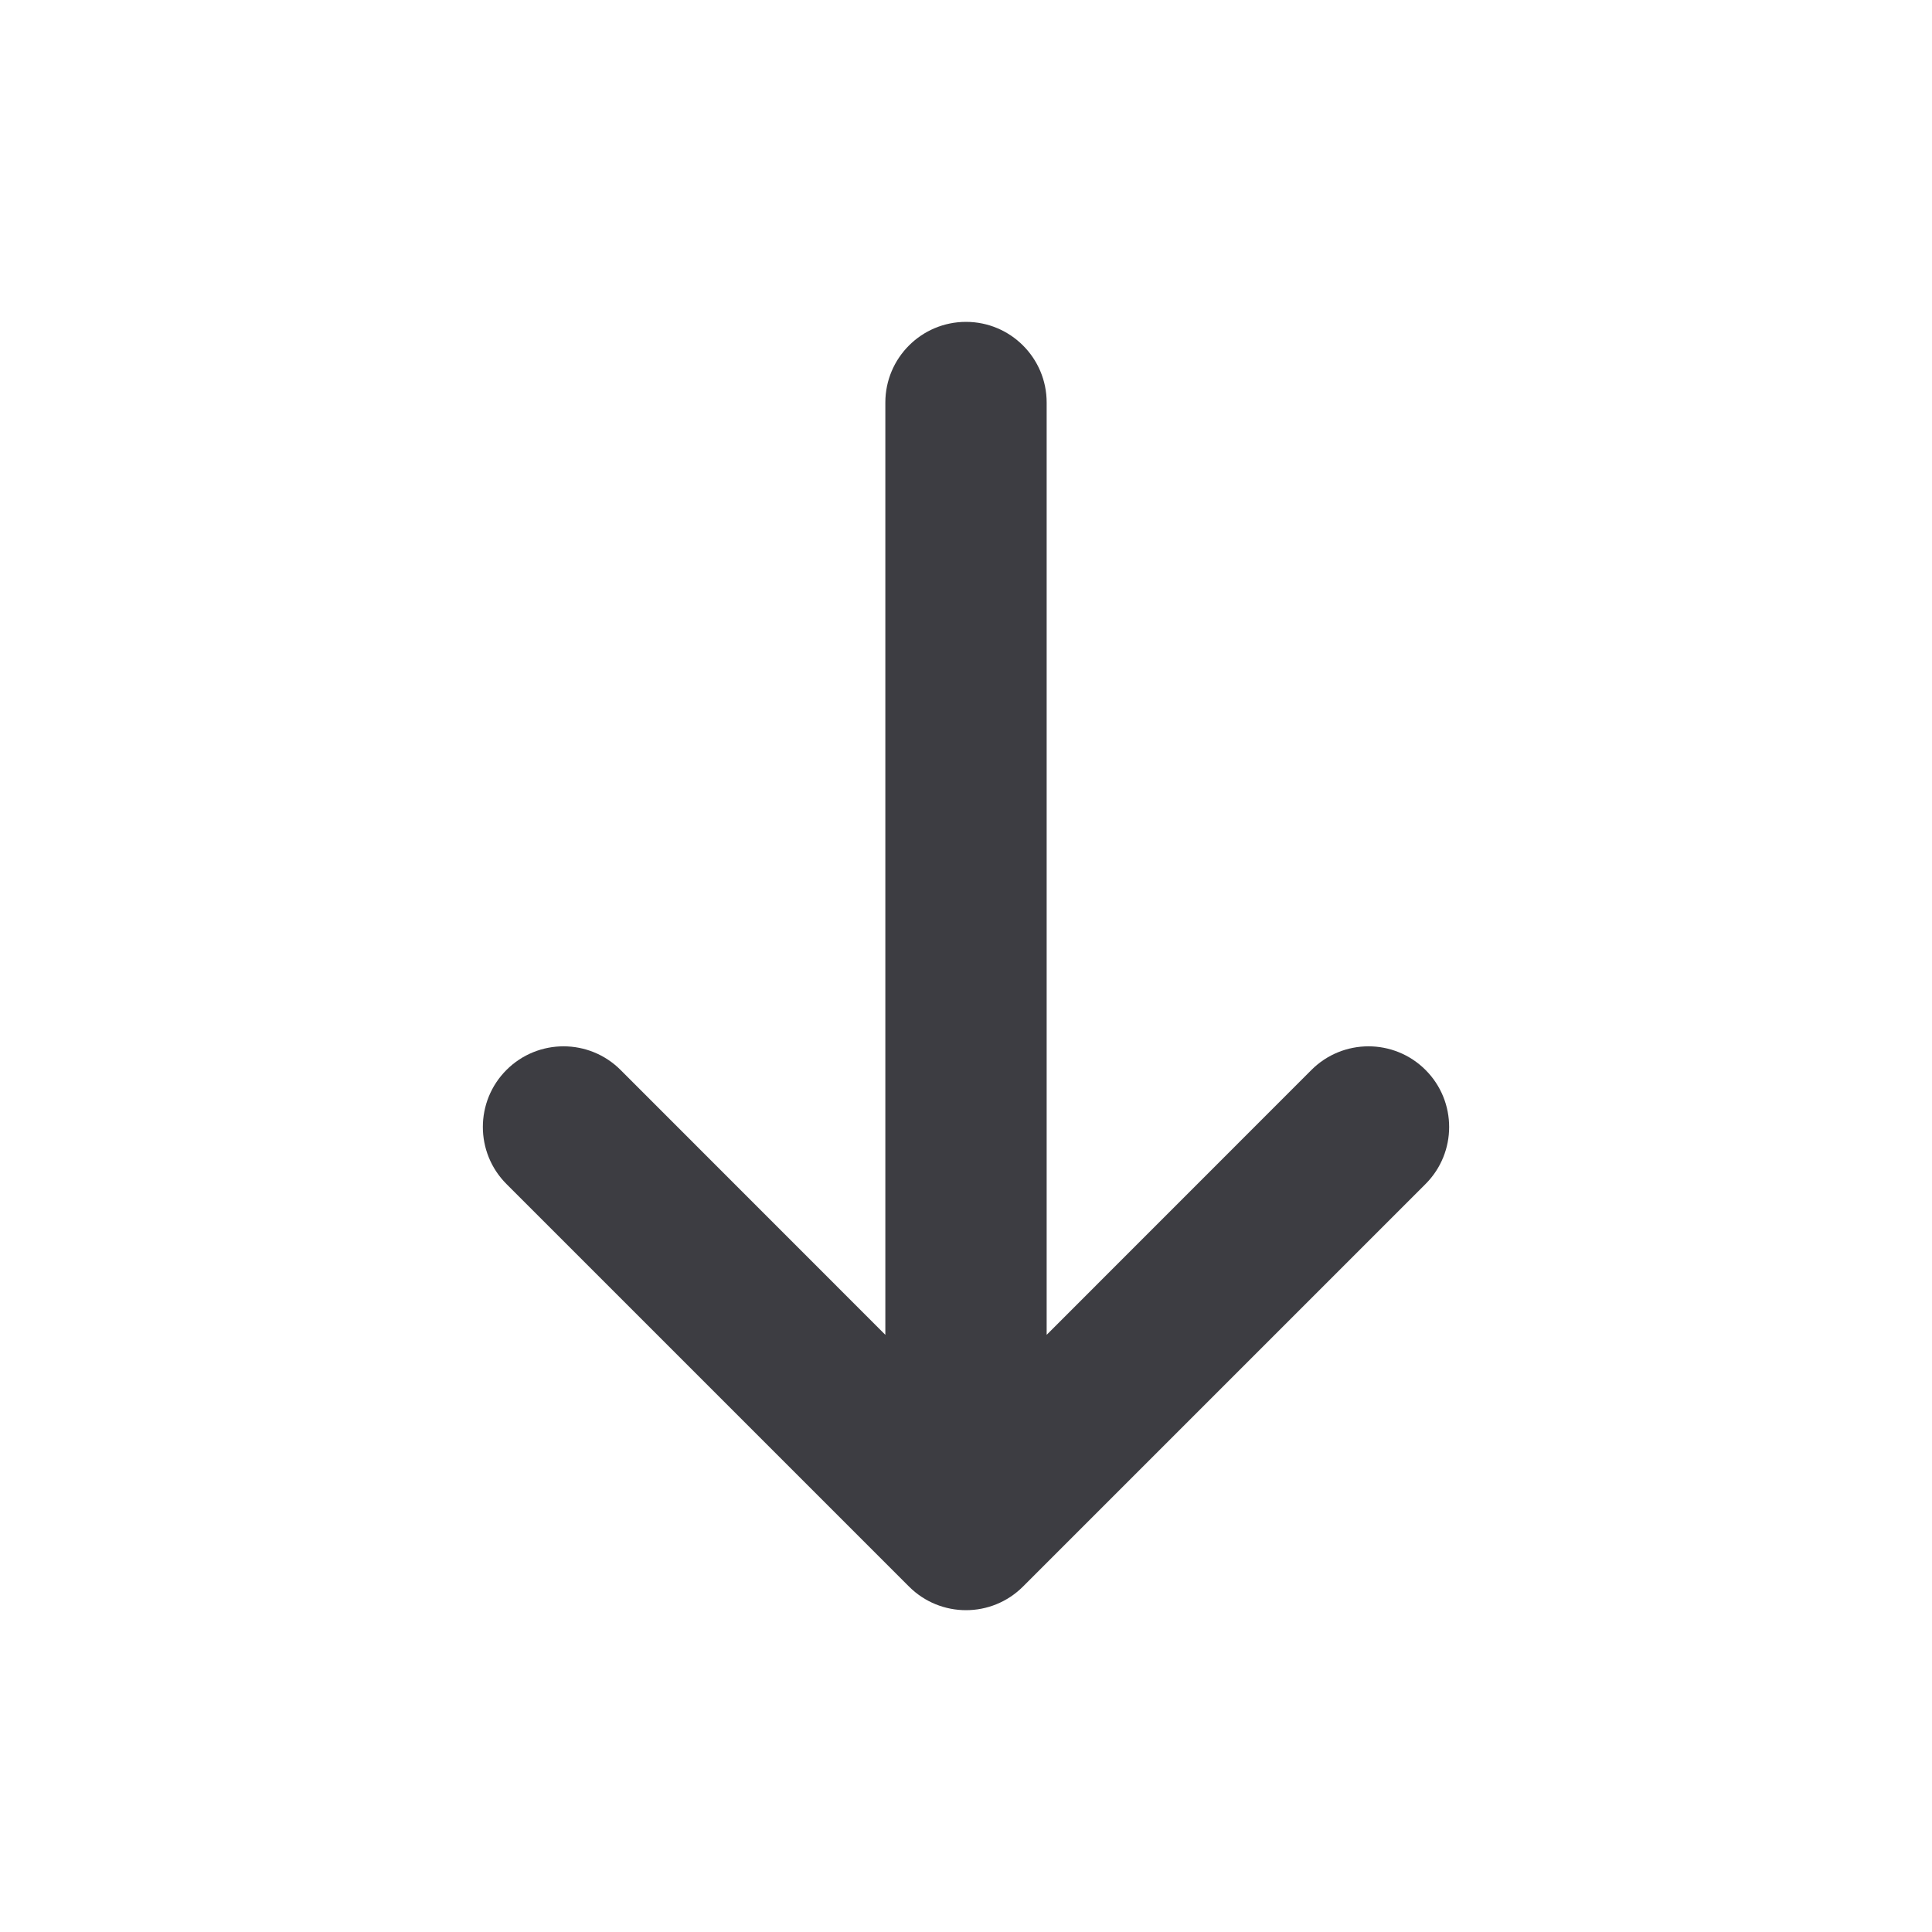
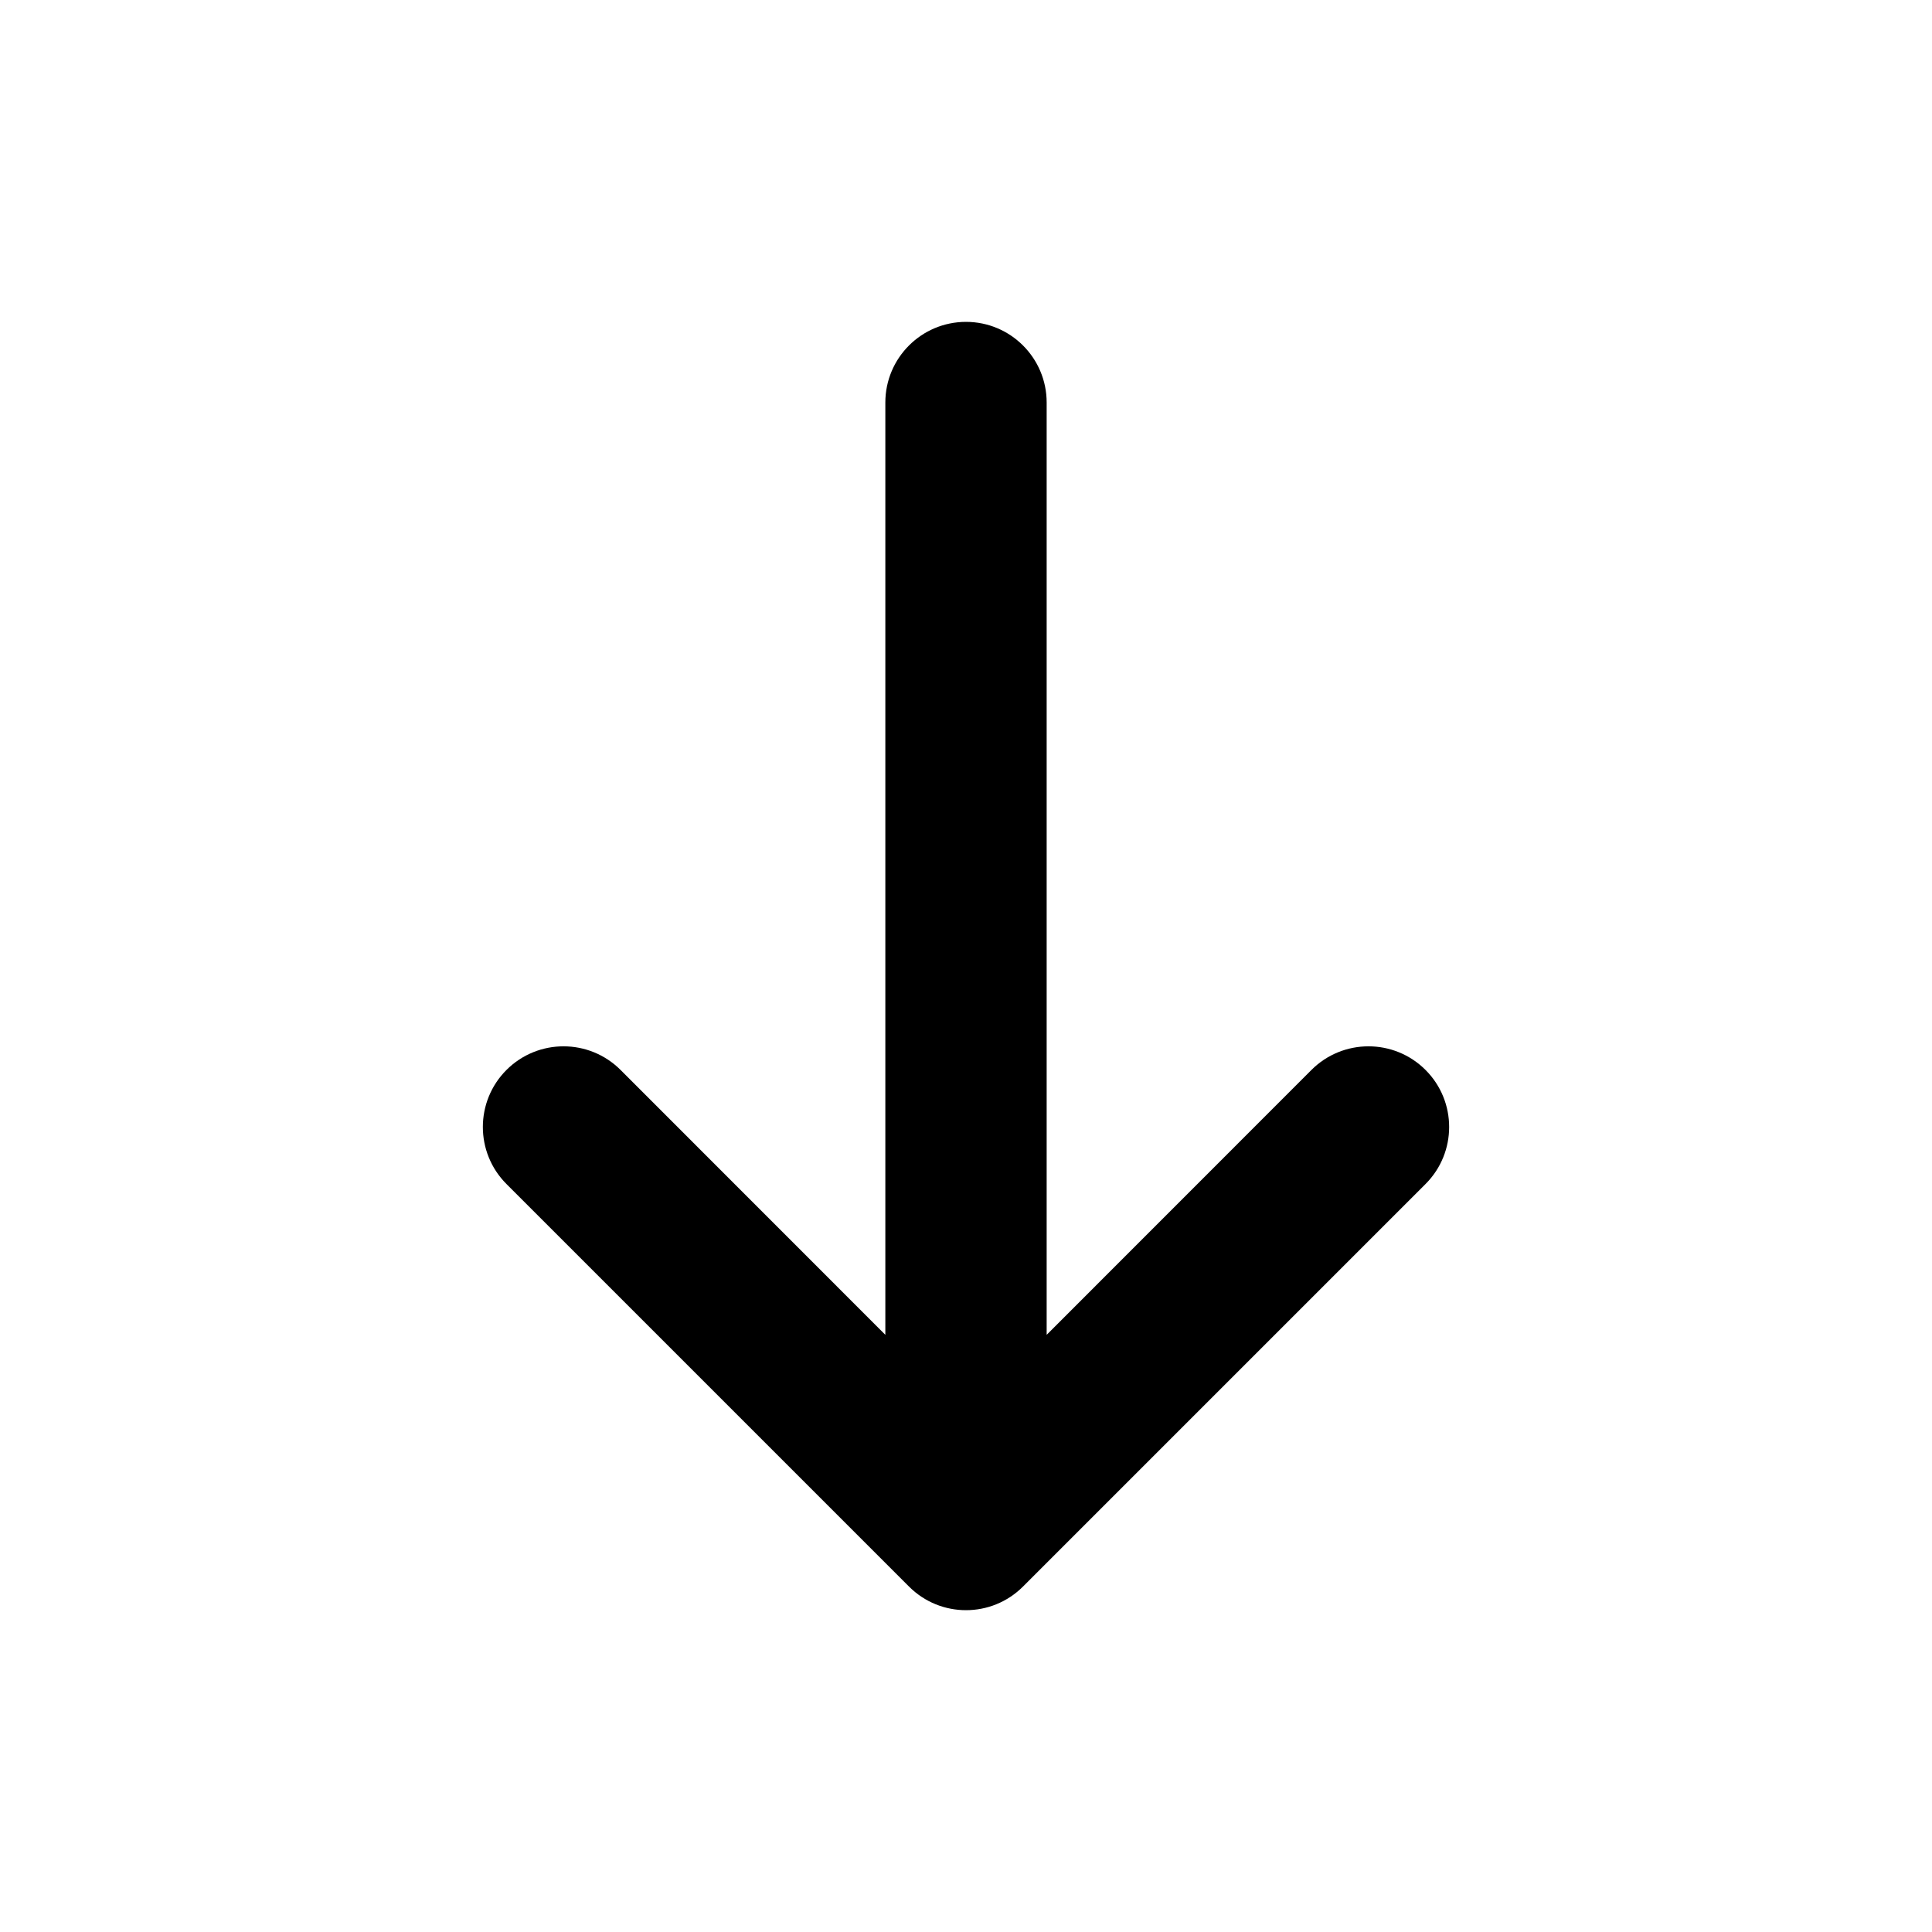
<svg xmlns="http://www.w3.org/2000/svg" width="20" height="20" viewBox="0 0 20 20" fill="none">
-   <path fill-rule="evenodd" clip-rule="evenodd" d="M10 3.332C10.461 3.332 10.835 3.706 10.835 4.167V13.818L13.576 11.076C13.902 10.75 14.431 10.75 14.757 11.076C15.083 11.402 15.083 11.931 14.757 12.257L10.59 16.424C10.264 16.75 9.736 16.75 9.41 16.424L5.243 12.257C4.917 11.931 4.917 11.402 5.243 11.076C5.569 10.75 6.098 10.75 6.424 11.076L9.165 13.818V4.167C9.165 3.706 9.539 3.332 10 3.332Z" fill="#3D3D42" />
+   <path fill-rule="evenodd" clip-rule="evenodd" d="M10 3.332C10.461 3.332 10.835 3.706 10.835 4.167V13.818L13.576 11.076C13.902 10.75 14.431 10.75 14.757 11.076C15.083 11.402 15.083 11.931 14.757 12.257L10.59 16.424C10.264 16.75 9.736 16.75 9.41 16.424L5.243 12.257C4.917 11.931 4.917 11.402 5.243 11.076C5.569 10.75 6.098 10.75 6.424 11.076L9.165 13.818V4.167C9.165 3.706 9.539 3.332 10 3.332Z" fill="currentColor" />
</svg>
